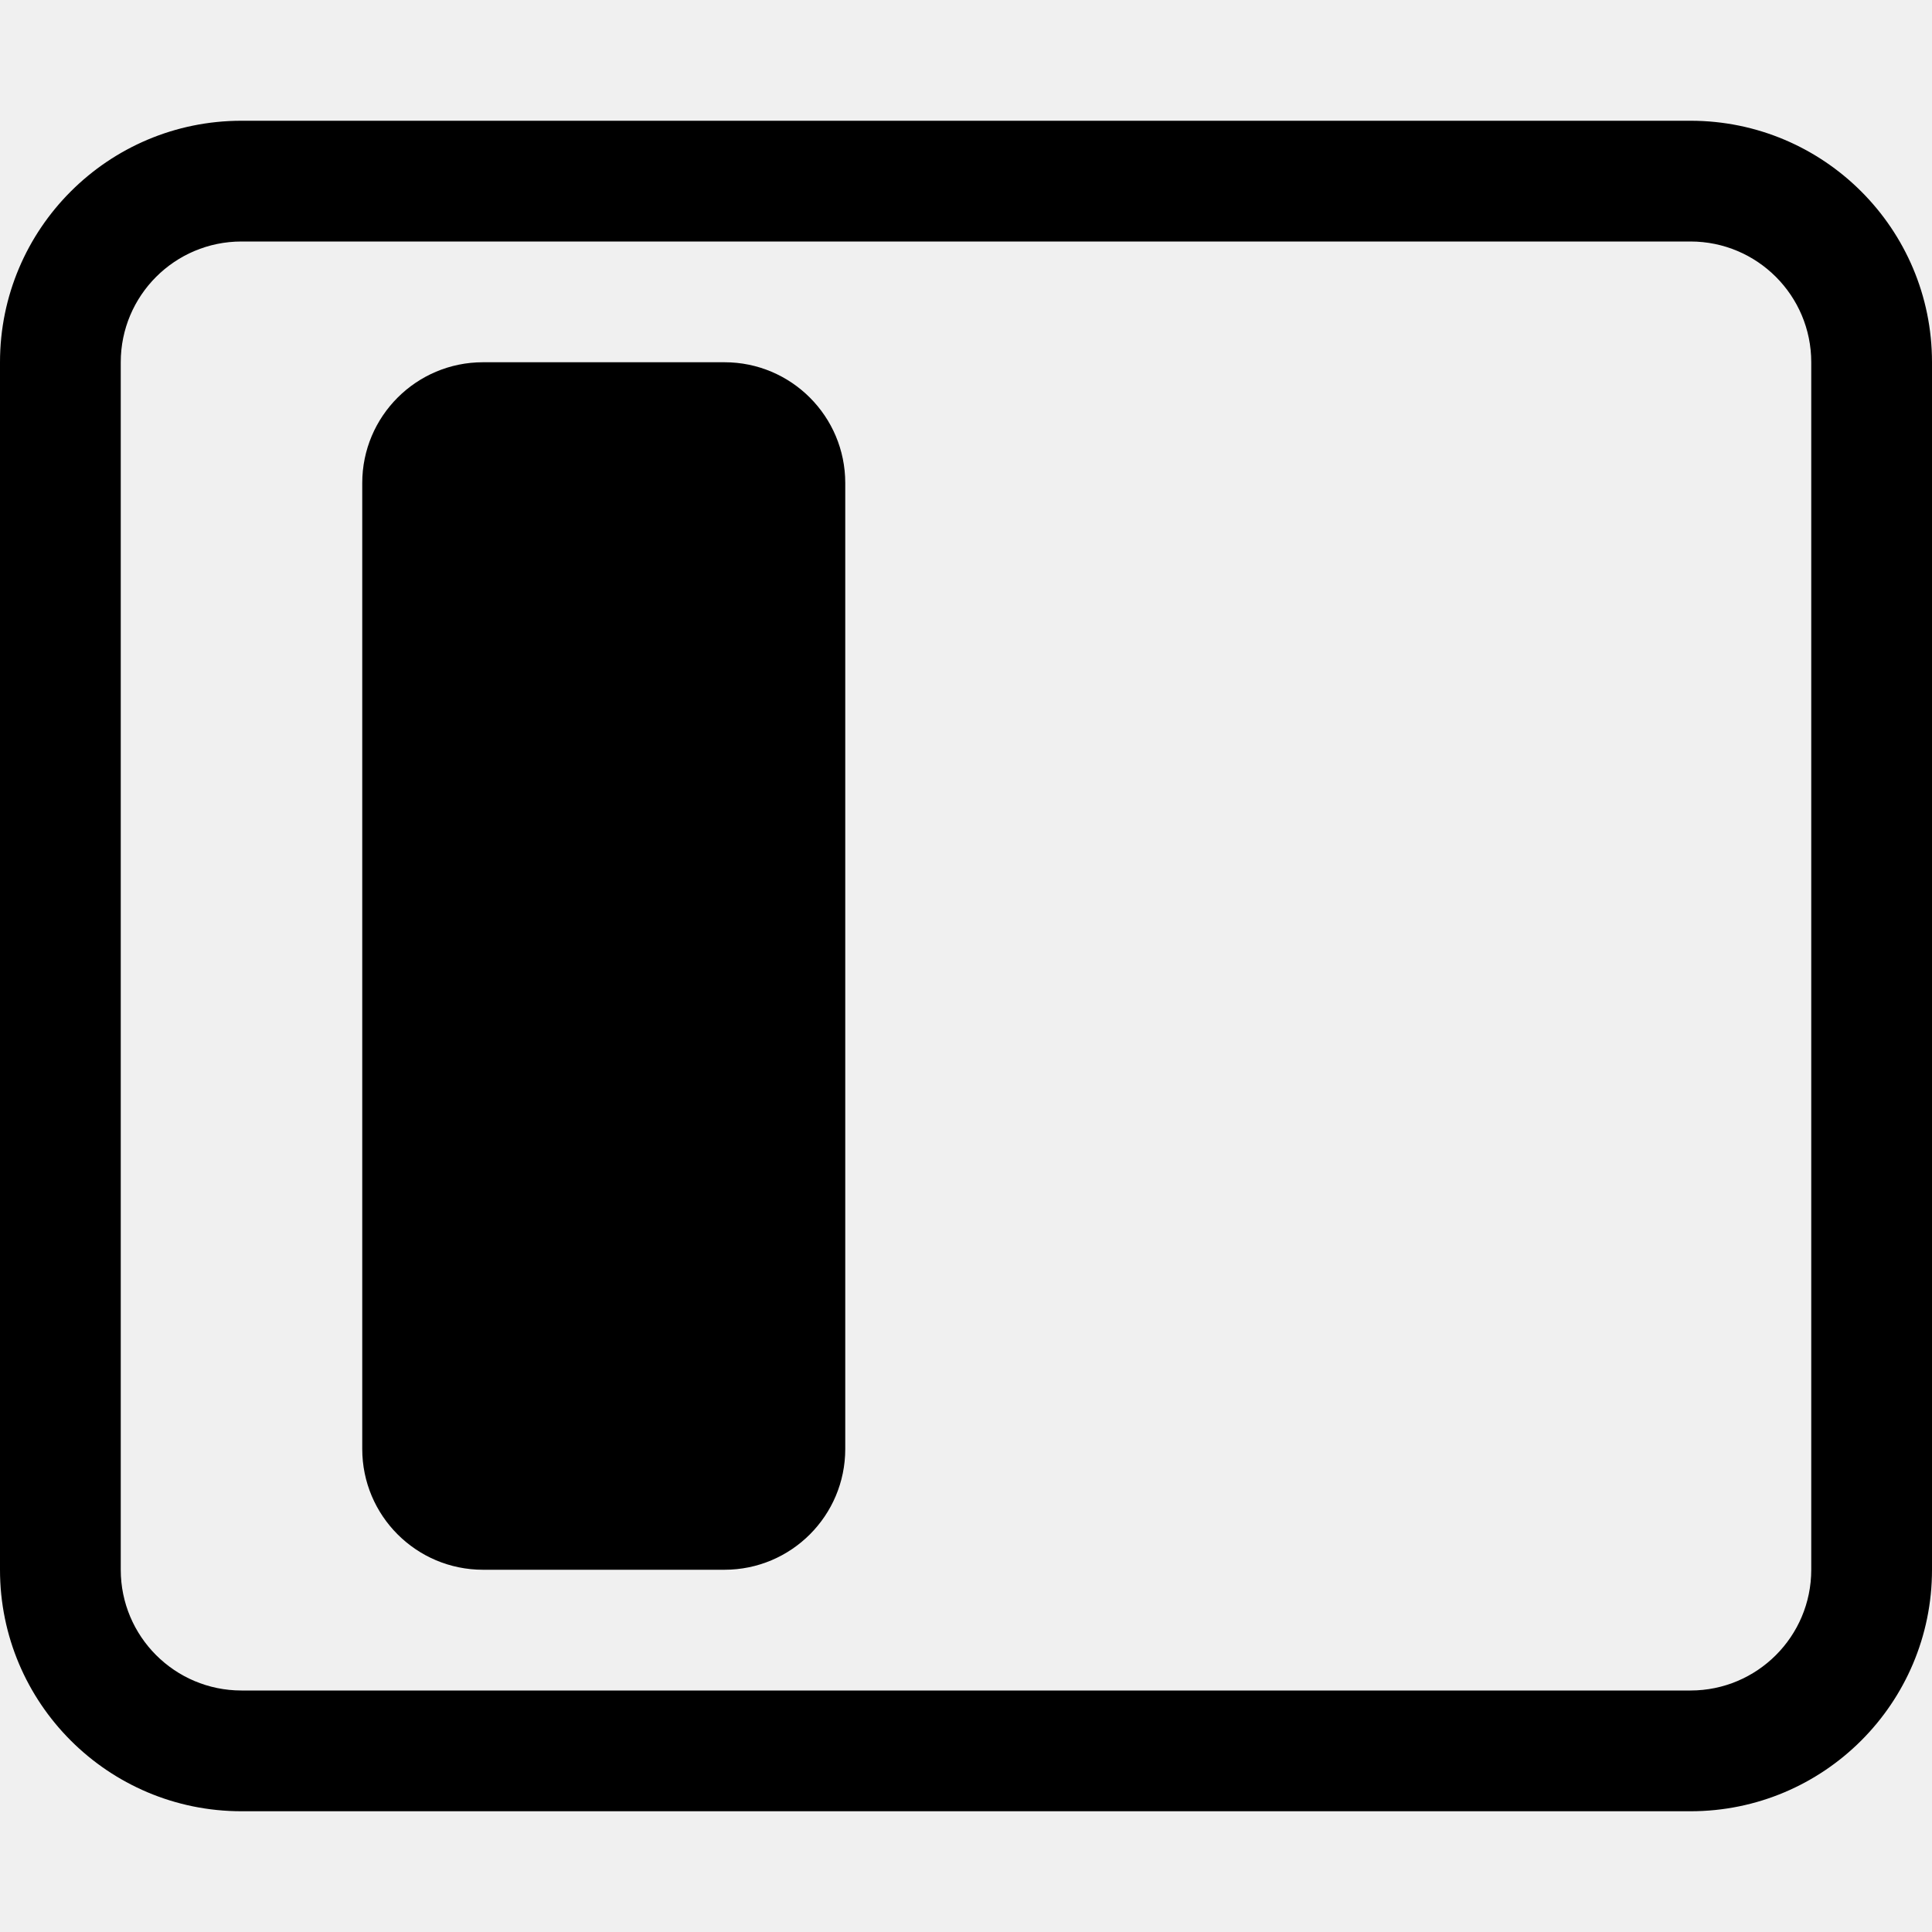
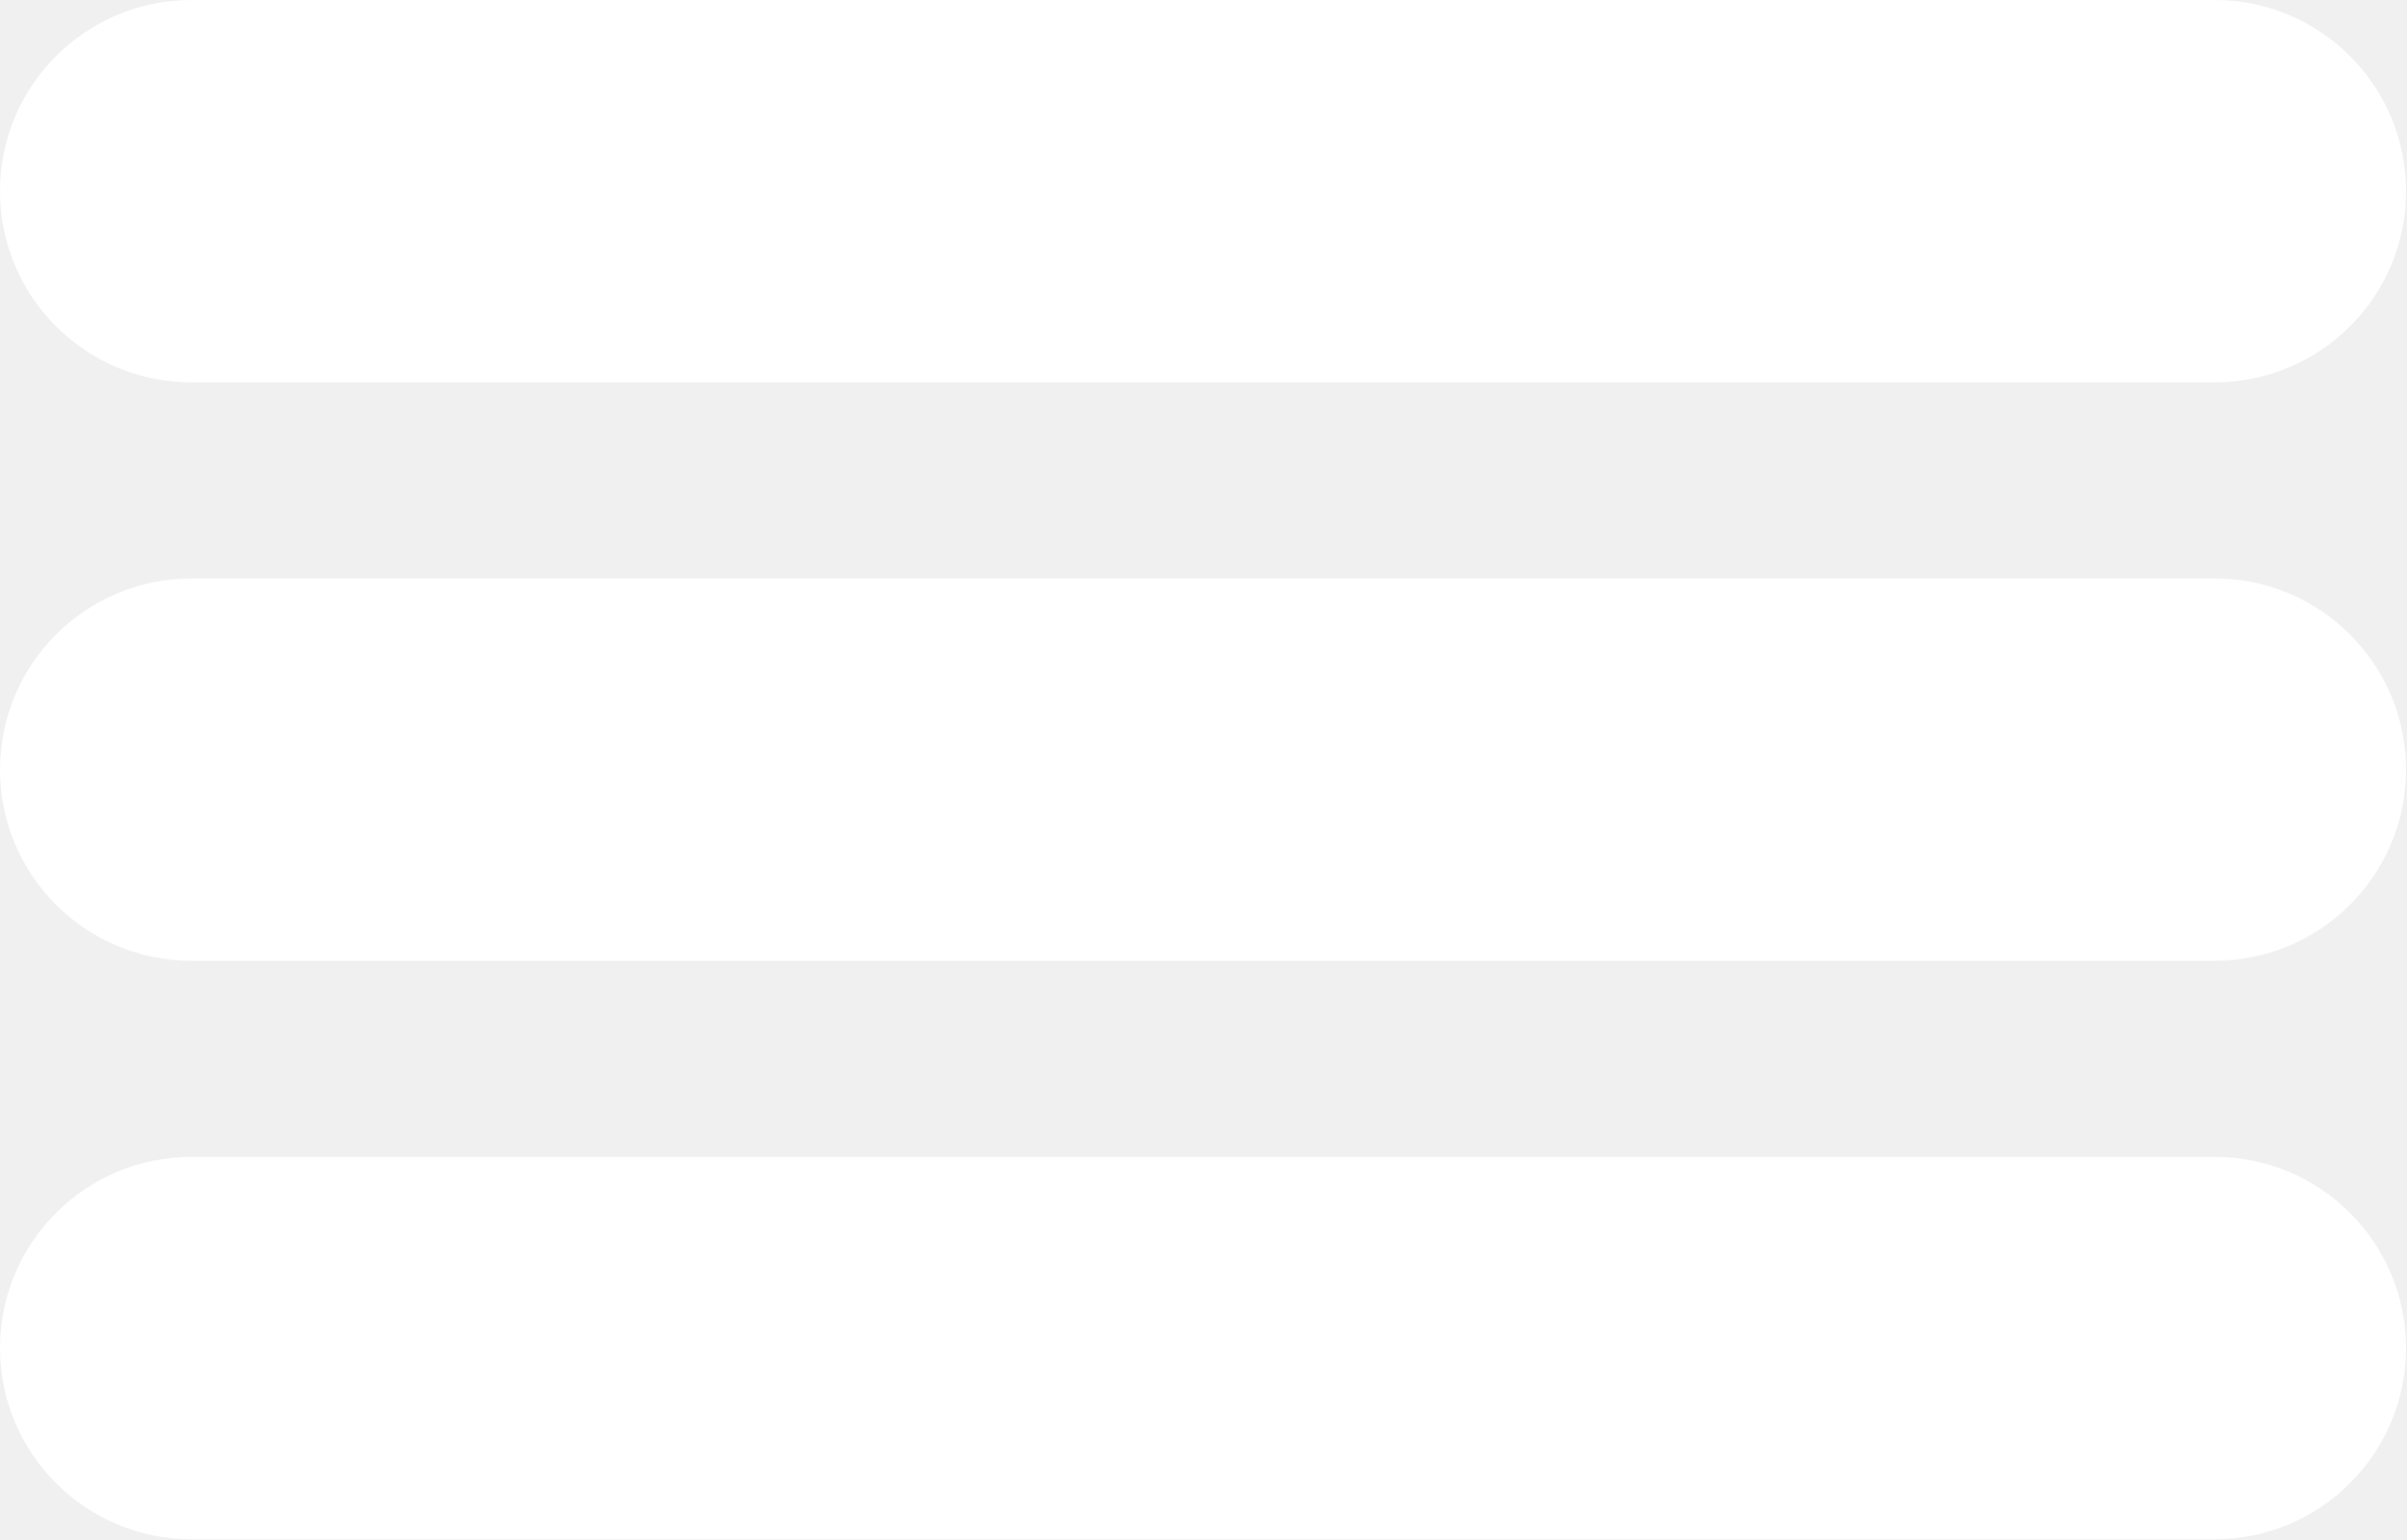
- <svg xmlns="http://www.w3.org/2000/svg" width="16" height="16" fill="black" class="bi bi-layout-sidebar-inset" viewBox="0 0 16 16">
-   <path d="M14 2a1 1 0 0 1 1 1v10a1 1 0 0 1-1 1H2a1 1 0 0 1-1-1V3a1 1 0 0 1 1-1h12zM2 1a2 2 0 0 0-2 2v10a2 2 0 0 0 2 2h12a2 2 0 0 0 2-2V3a2 2 0 0 0-2-2H2z" />
-   <path d="M3 4a1 1 0 0 1 1-1h2a1 1 0 0 1 1 1v8a1 1 0 0 1-1 1H4a1 1 0 0 1-1-1V4z" />
+ <svg xmlns="http://www.w3.org/2000/svg" id="Capa_1" data-name="Capa 1" viewBox="0 0 70.88 45.38">
+   <defs>
+     <style>
+       .cls-1 {
+         fill: #fff;
+       }
+     </style>
+   </defs>
+   <rect class="cls-1" y="0" width="70.88" height="11.27" rx="5.64" ry="5.64" />
+   <rect class="cls-1" y="17.05" width="70.88" height="11.27" rx="5.64" ry="5.64" />
+   <rect class="cls-1" y="34.1" width="70.88" height="11.27" rx="5.64" ry="5.64" />
</svg>
